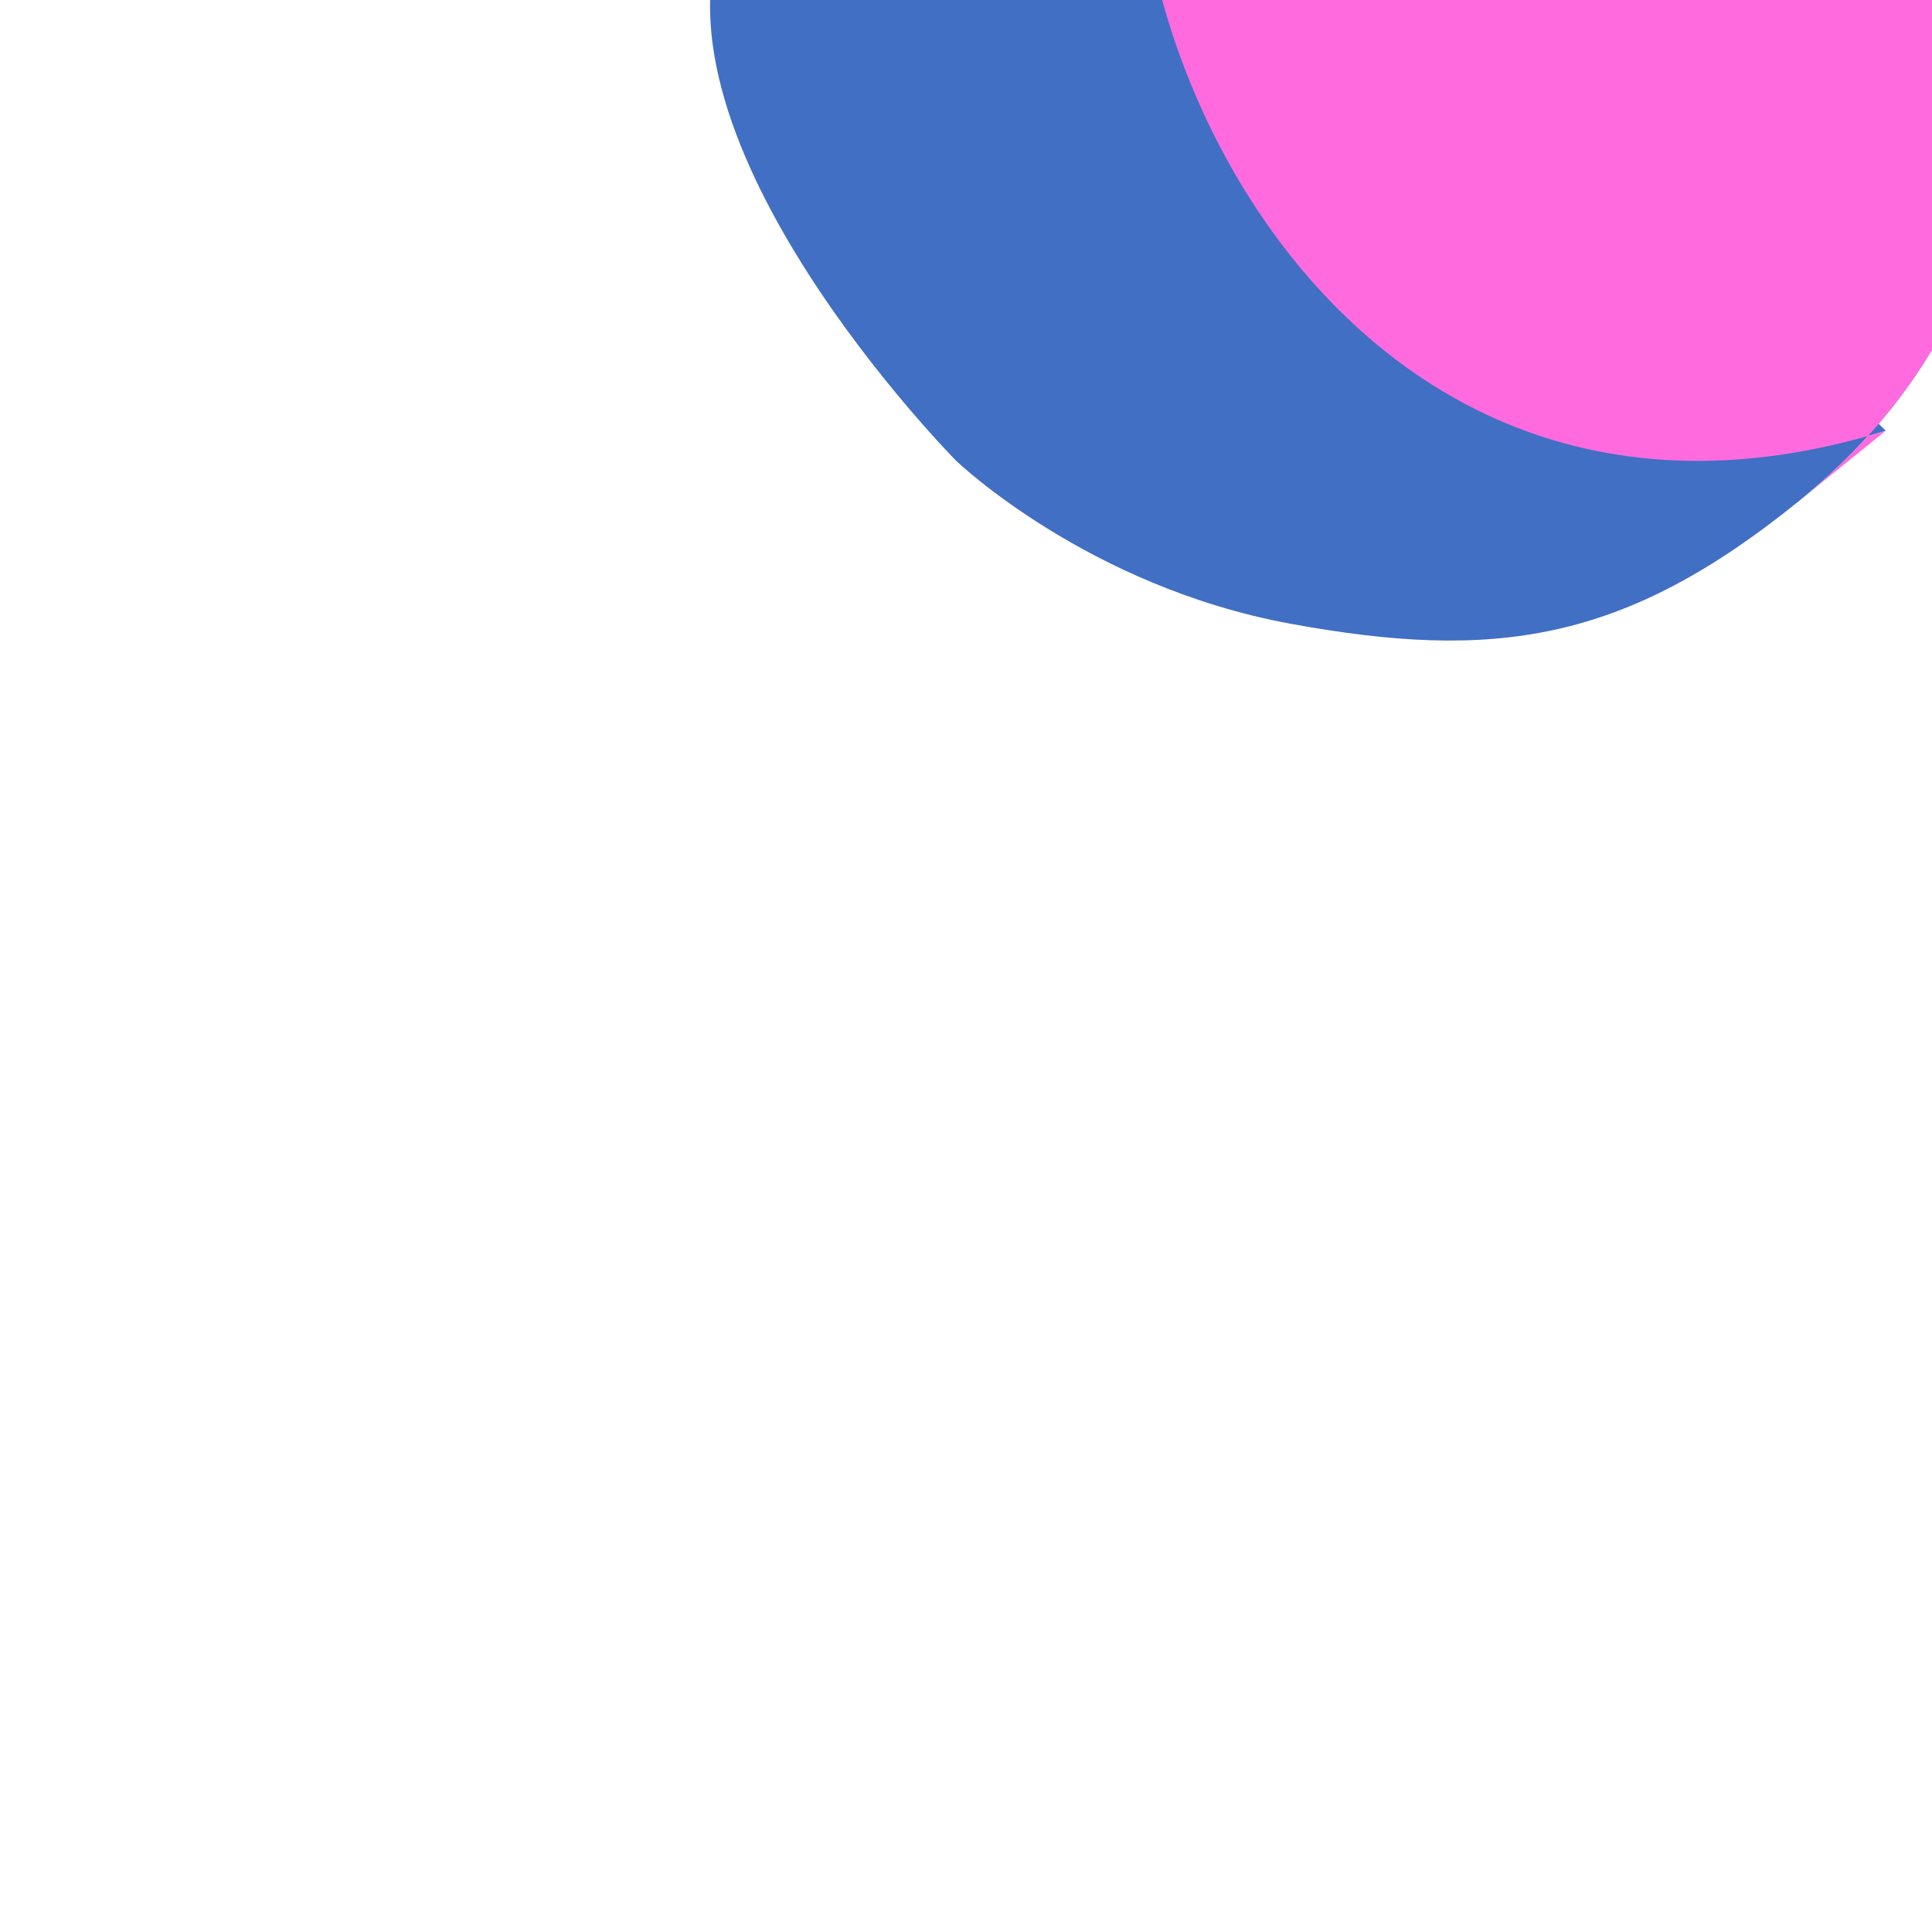
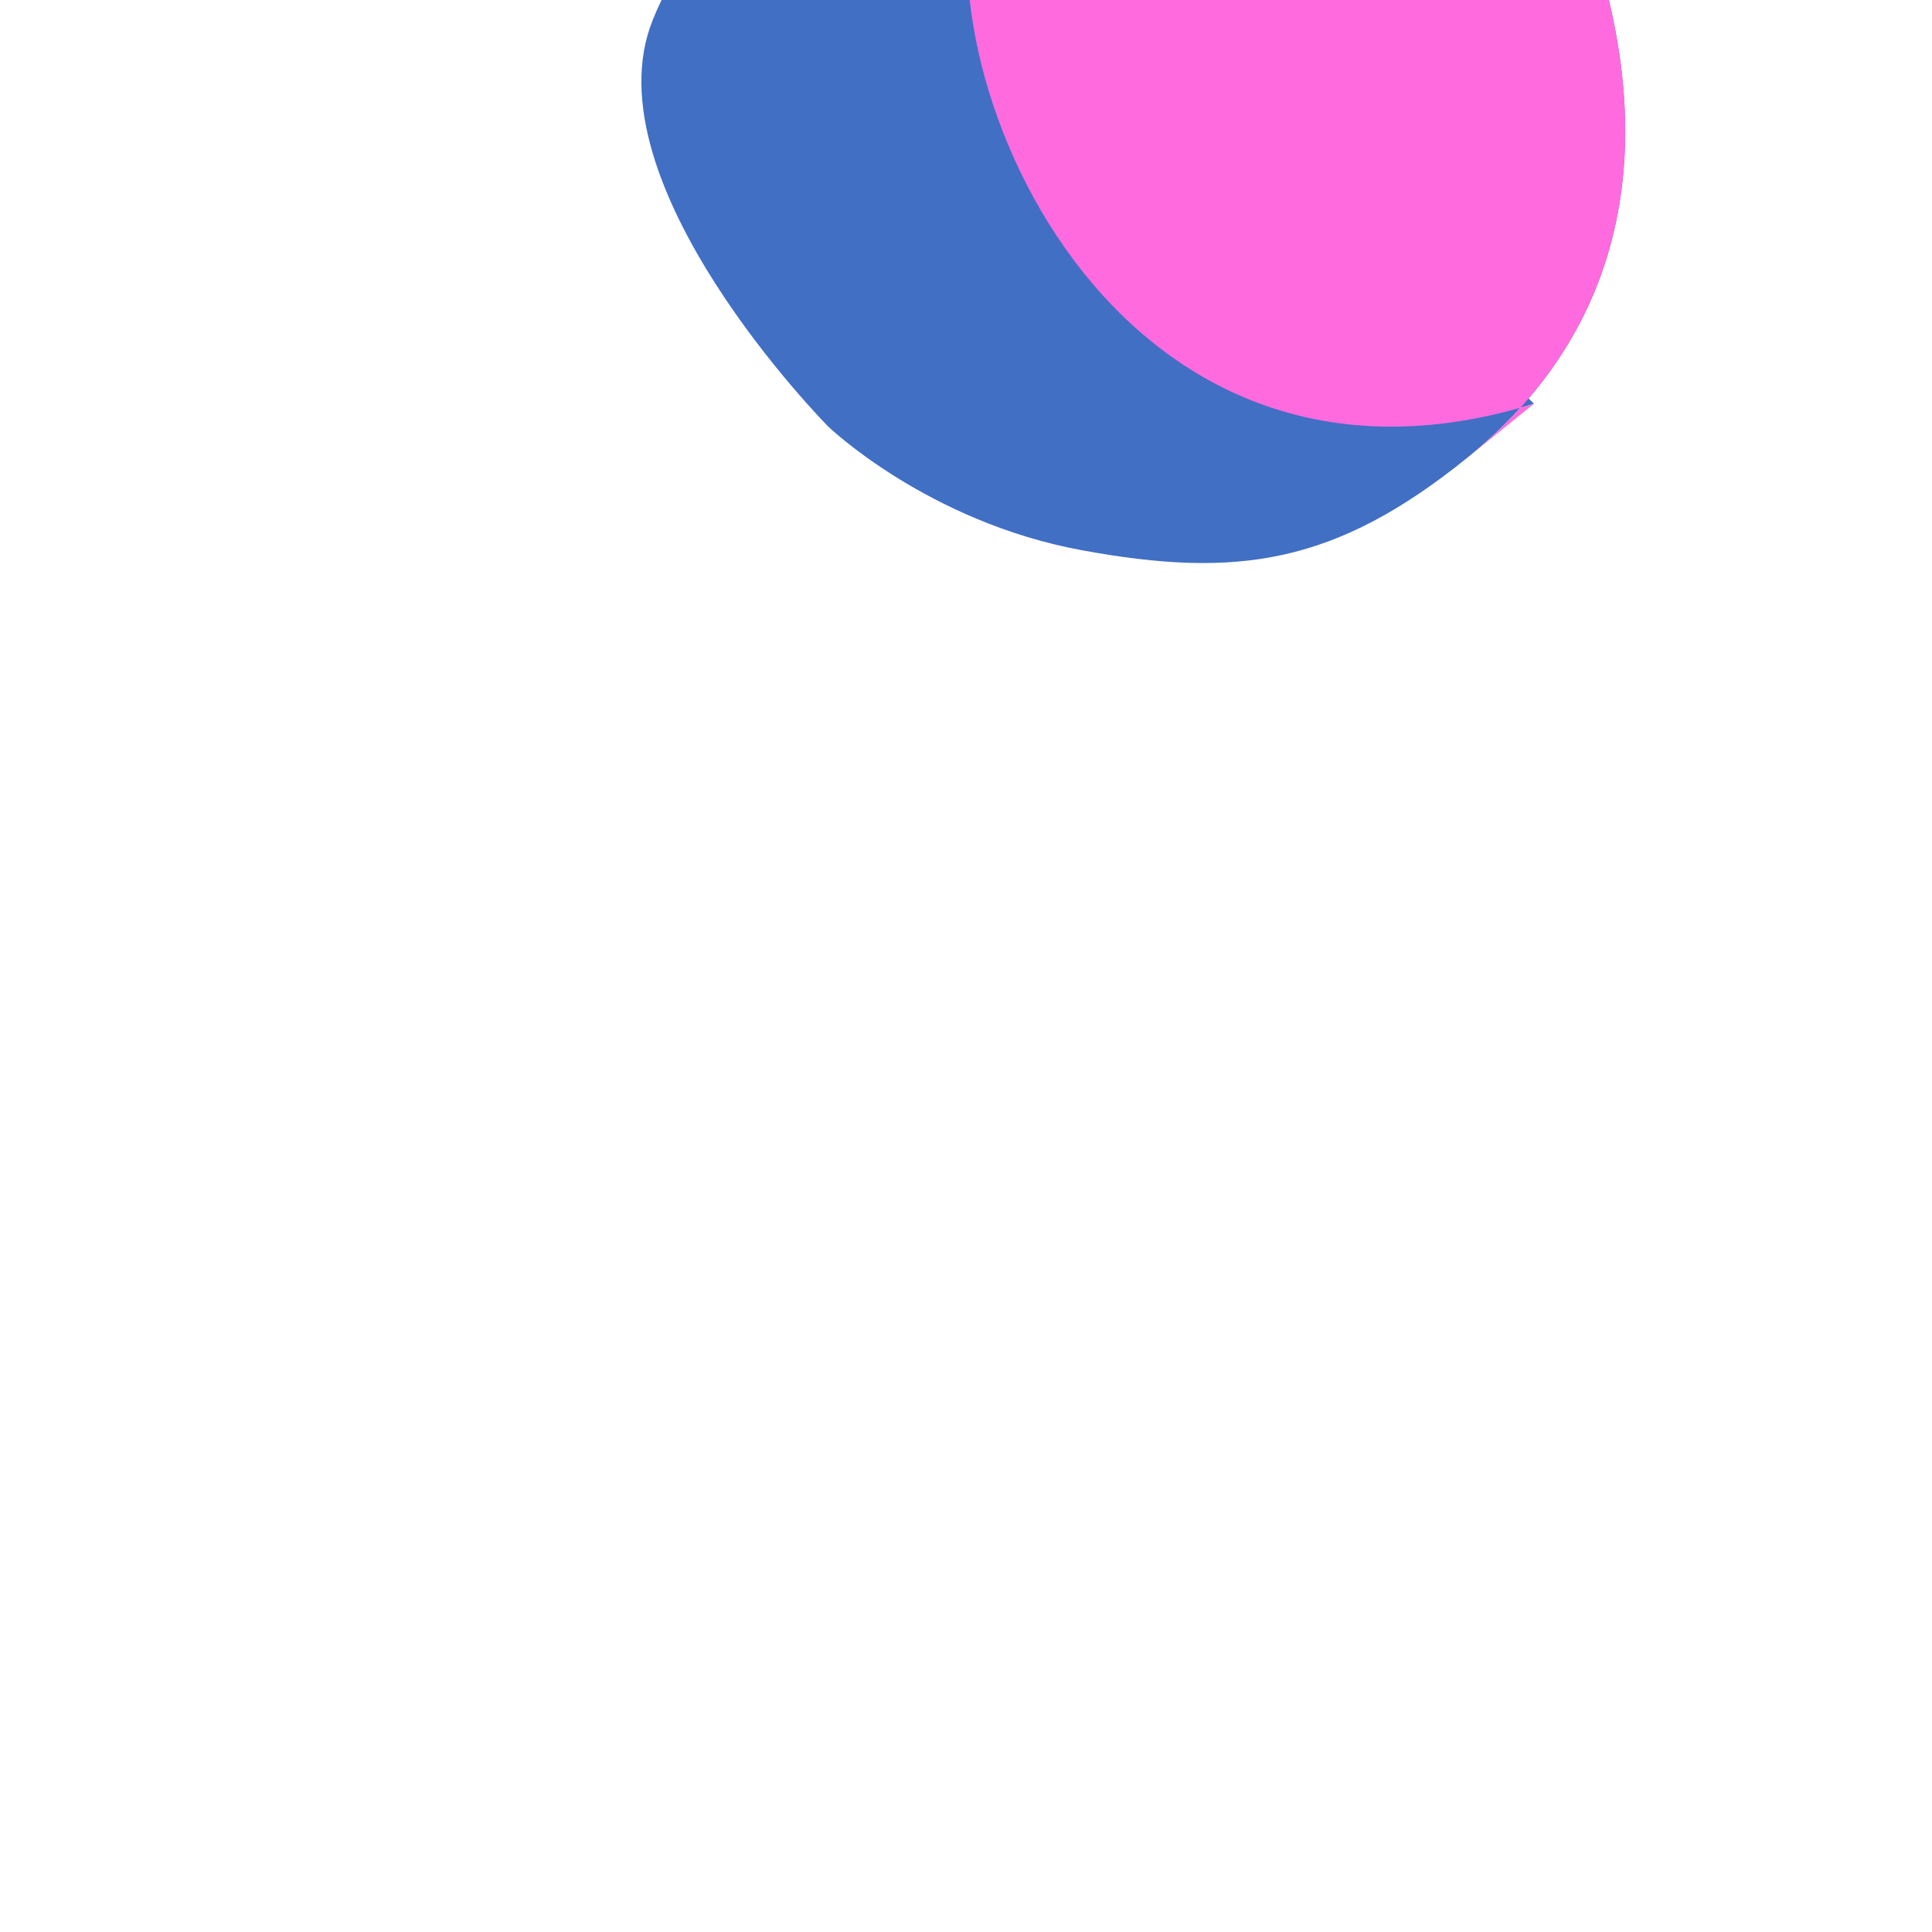
- <svg xmlns="http://www.w3.org/2000/svg" version="1.1" width="100" height="100" viewBox="6 5 86 85">
+ <svg xmlns="http://www.w3.org/2000/svg" version="1.1">
  <path d="M 55 75 C 30 65, 40 35, 50 30 S 75 27, 78 35 S 78 50, 73 60 S 60 75, 50 75 S 35 72, 29 65 S 22 50, 22 50 S 20 30, 29 25 S 45 25, 50 30" transform="rotate(-39)" transform-origin="center" stroke="transparent" fill="transparent" />
  <path d="M 55 75 C 30 65, 40 35, 50 30 S 75 27, 78 35 S 78 50, 73 60 S 60 75, 50 75 S 35 72, 29 65 S 22 50, 22 50 S 20 30, 29 25 S 45 25, 50 30" transform="rotate(-39)" transform-origin="center" stroke="transparent" fill="#416fc4" />
  <path d="M 55 75 C 30 65, 40 35, 50 30 S 75 27, 78 35 S 78 50, 73 60 S 60 75, 50 75" transform="rotate(-39)" transform-origin="center" stroke="transparent" fill="#ff6bdf" />
</svg>
